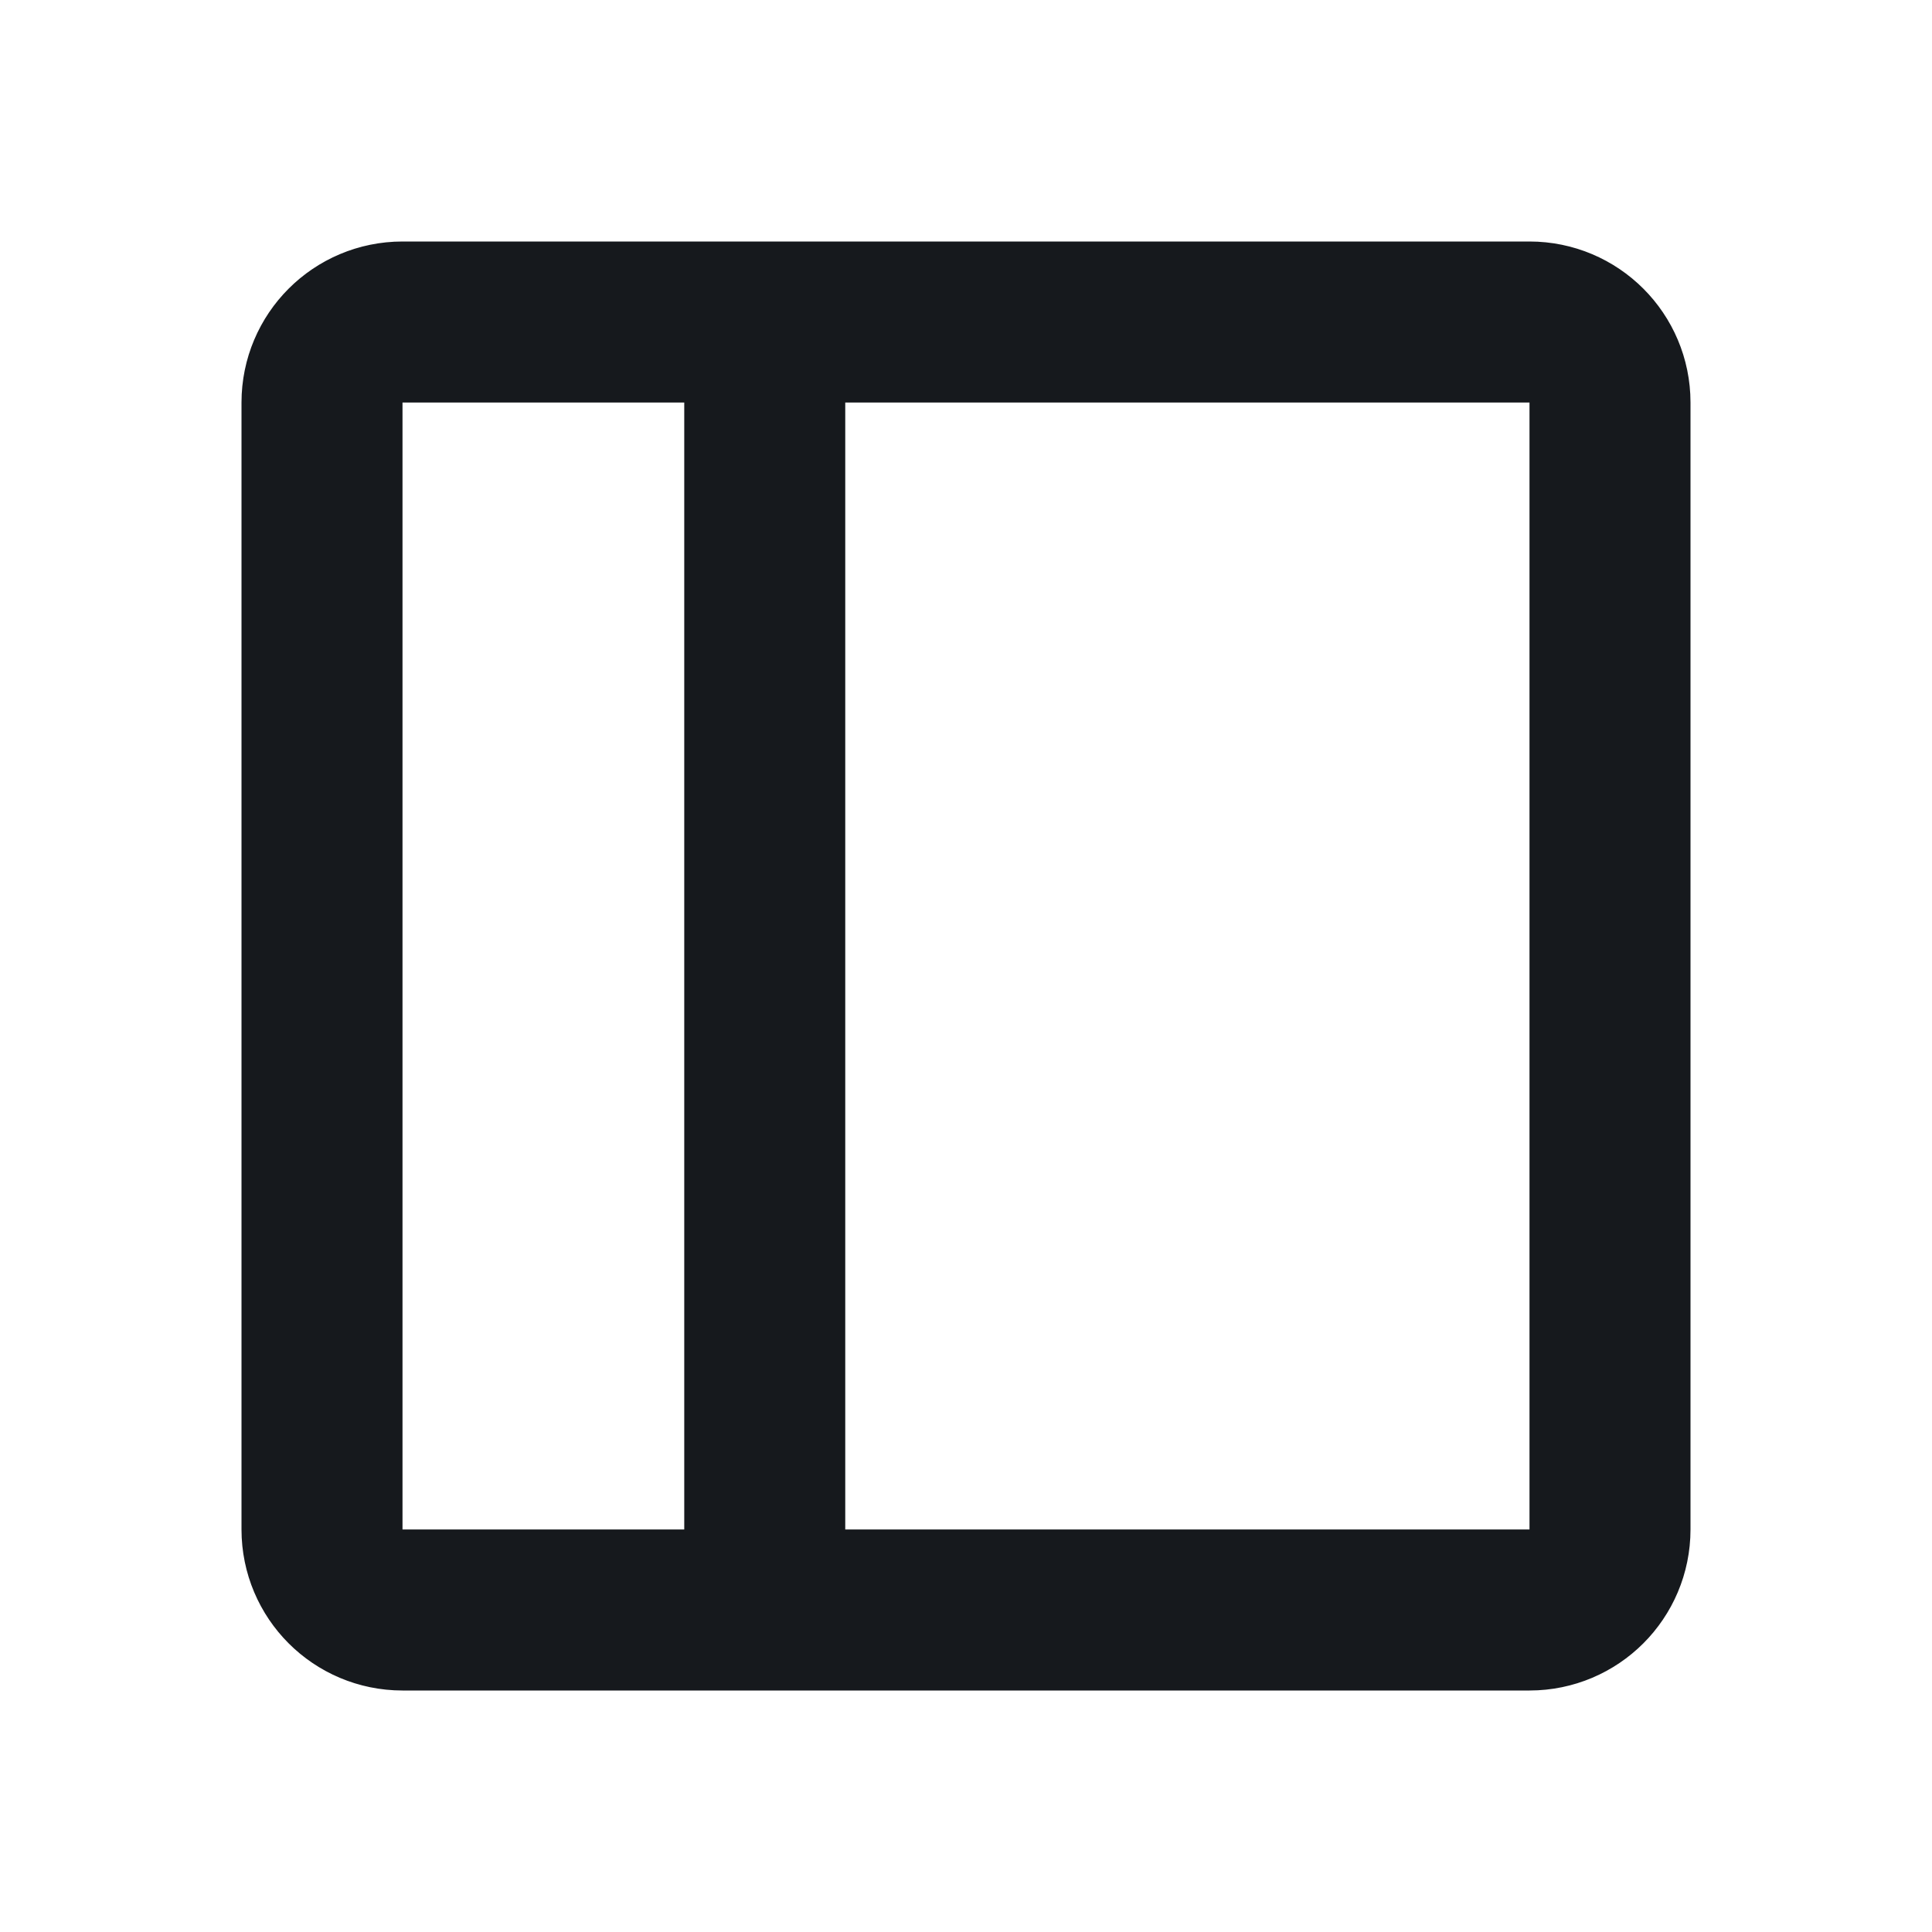
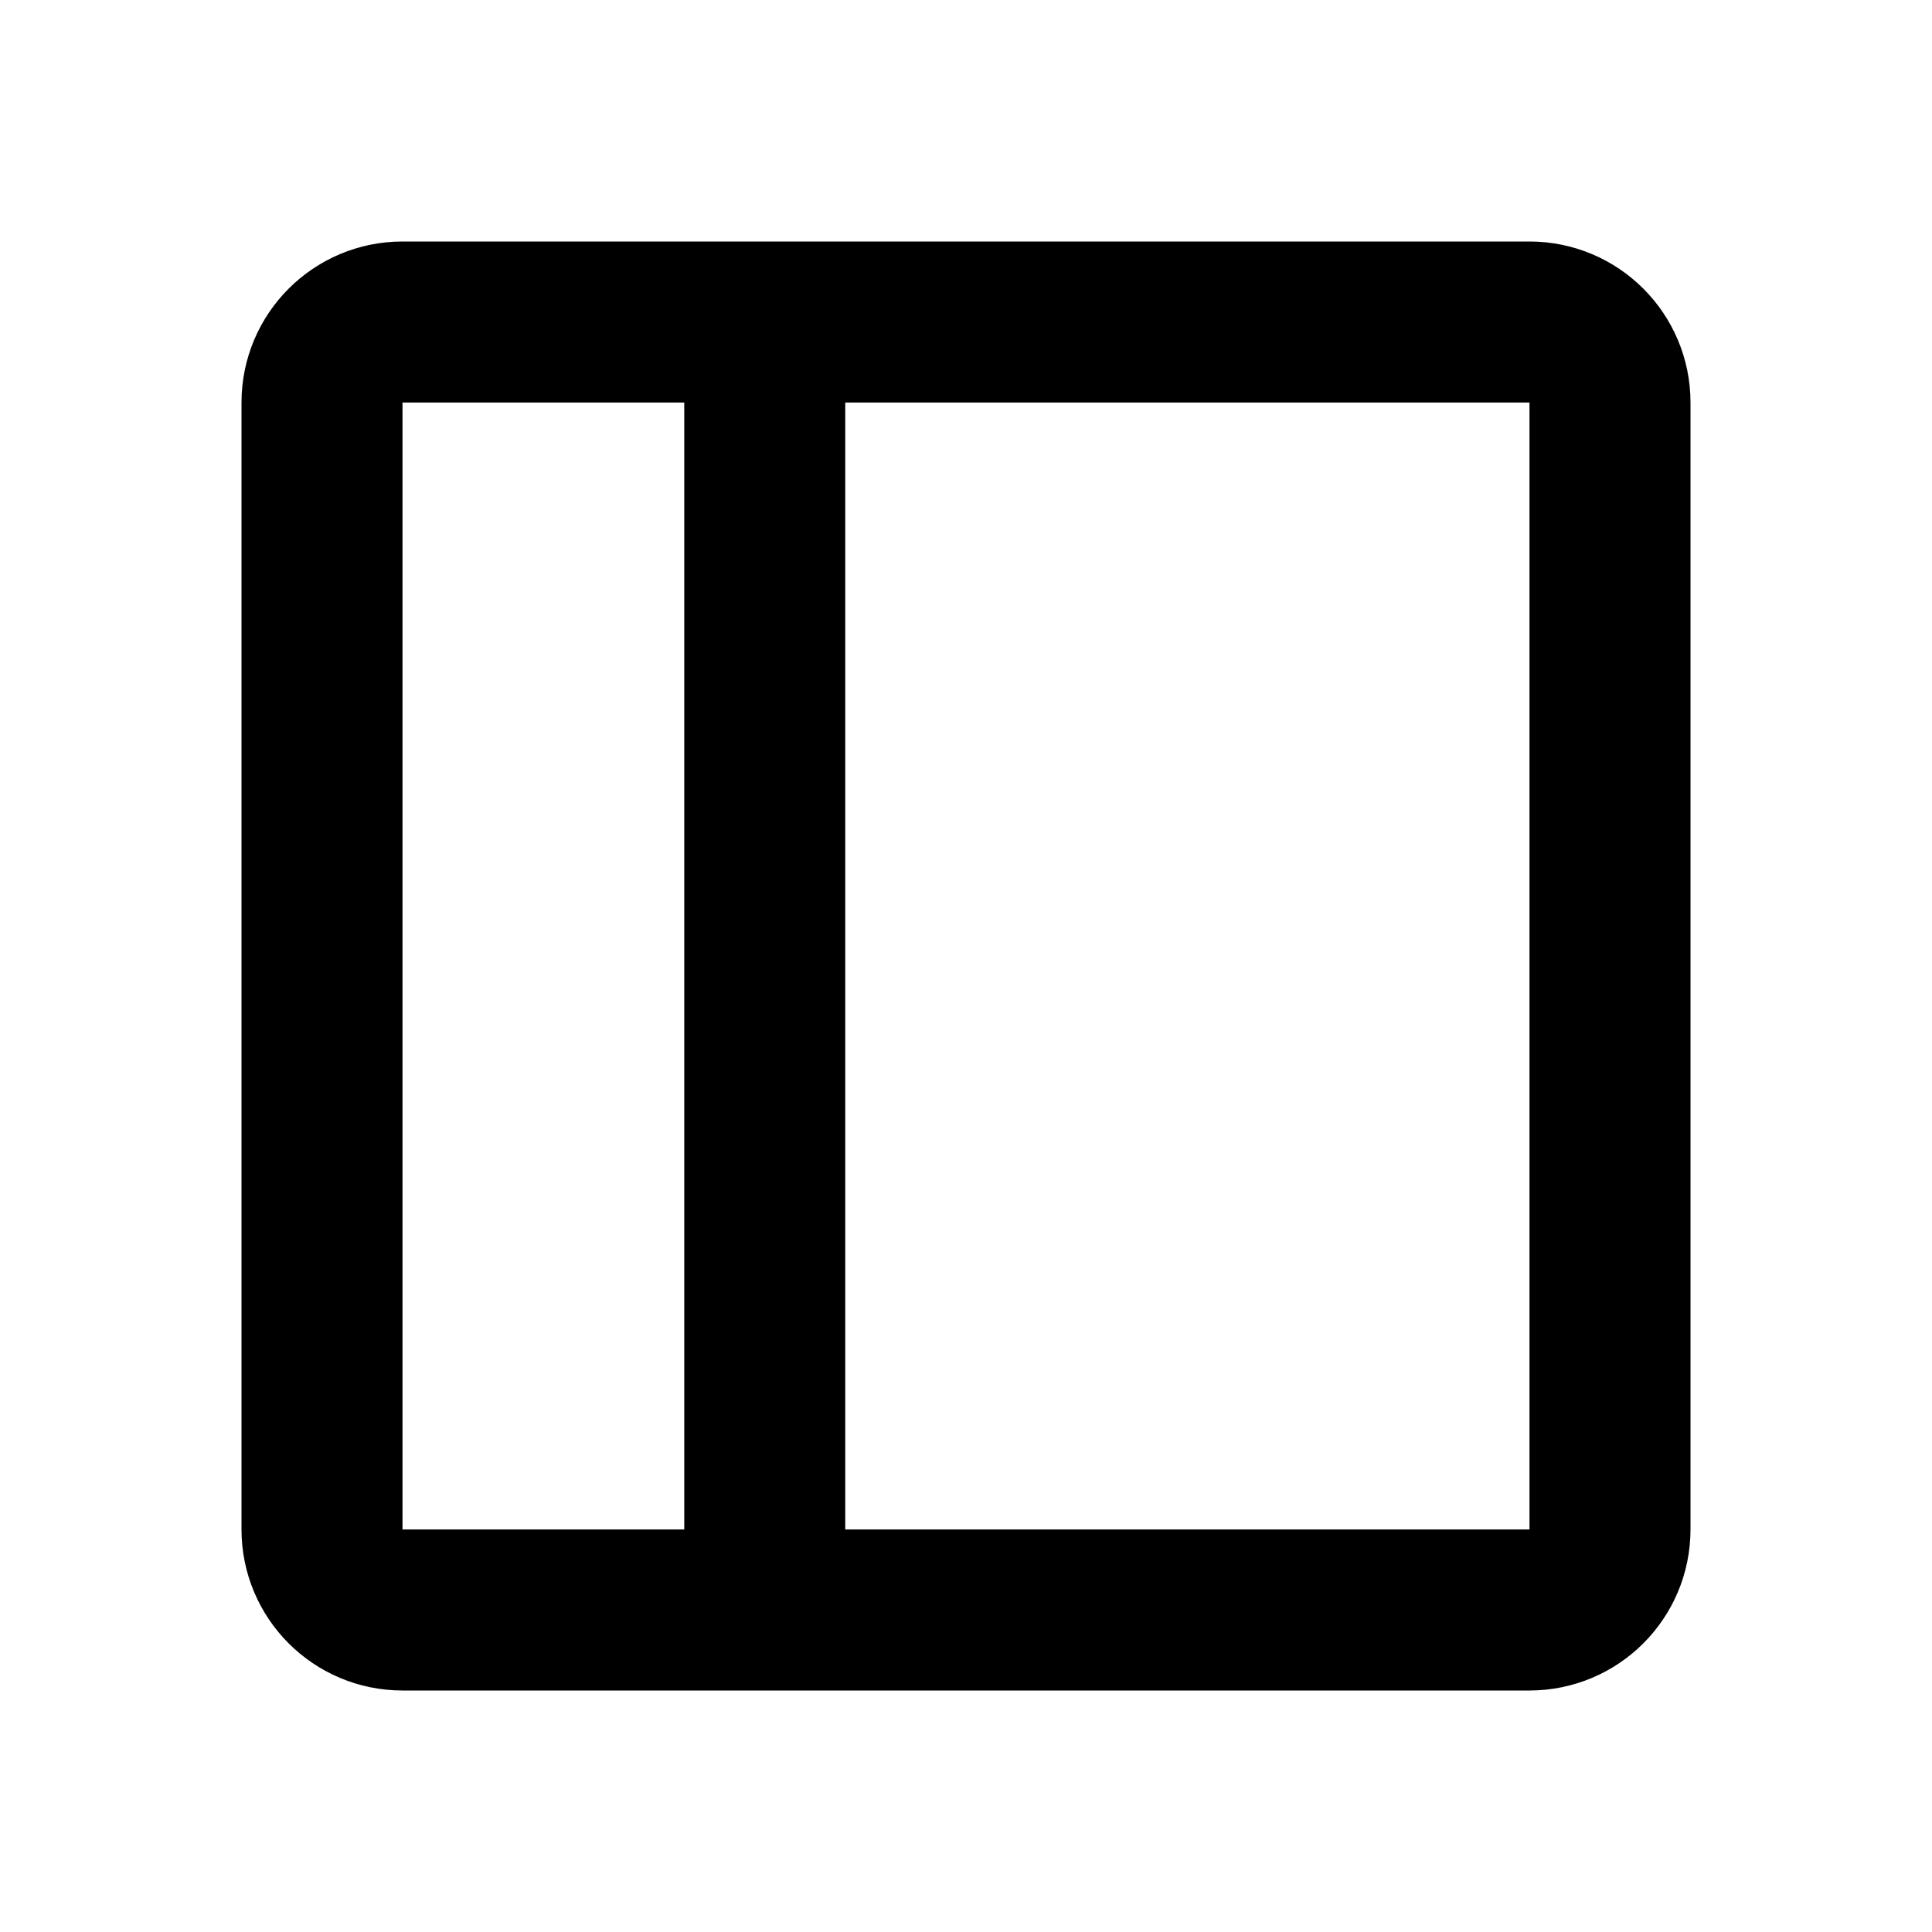
- <svg xmlns="http://www.w3.org/2000/svg" viewBox="0 0 24 24" width="24" height="24" fill="none" stroke="#16191D" stroke-width="2" stroke-linecap="round" stroke-linejoin="round">
+ <svg xmlns="http://www.w3.org/2000/svg" fill="none" stroke="currentColor" stroke-width="2.0" stroke-linecap="round" stroke-linejoin="round" viewBox="0 0 24 24">
  <path d="M5 4h14a1 1 0 0 1 1 1v14a1 1 0 0 1-1 1H5a1 1 0 0 1-1-1V5a1 1 0 0 1 1-1ZM9.5 4v16" />
</svg>
